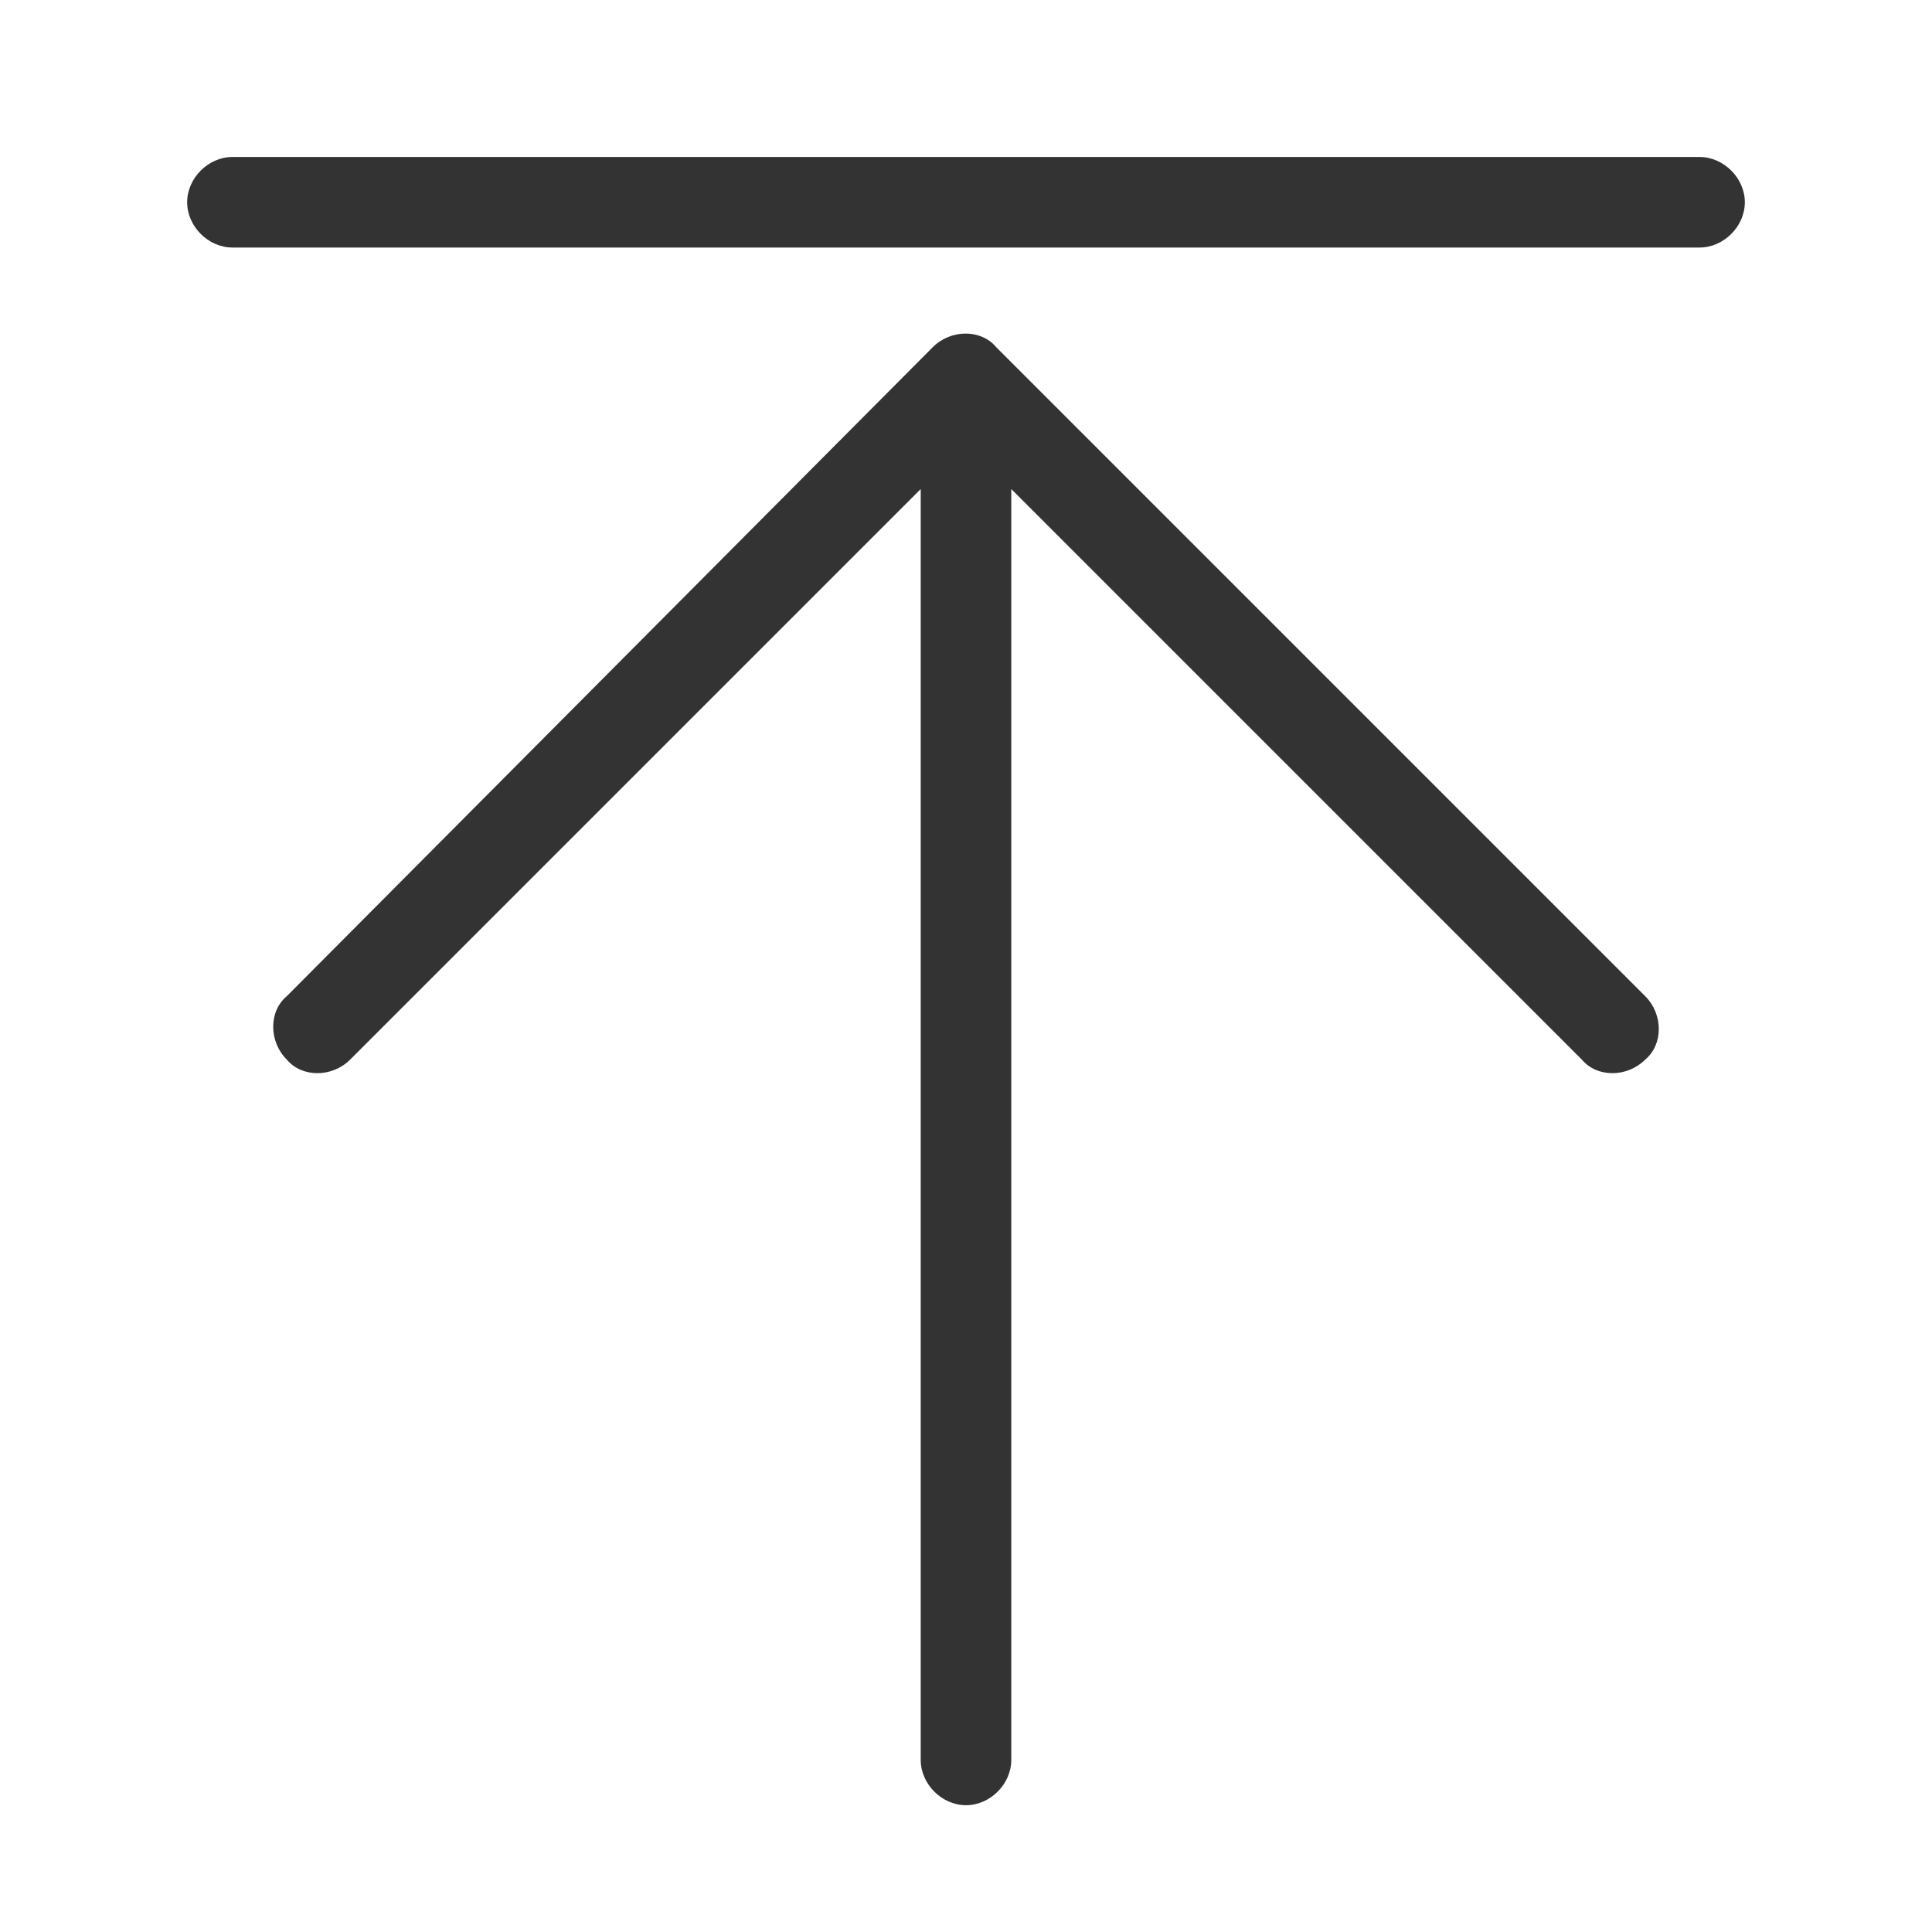
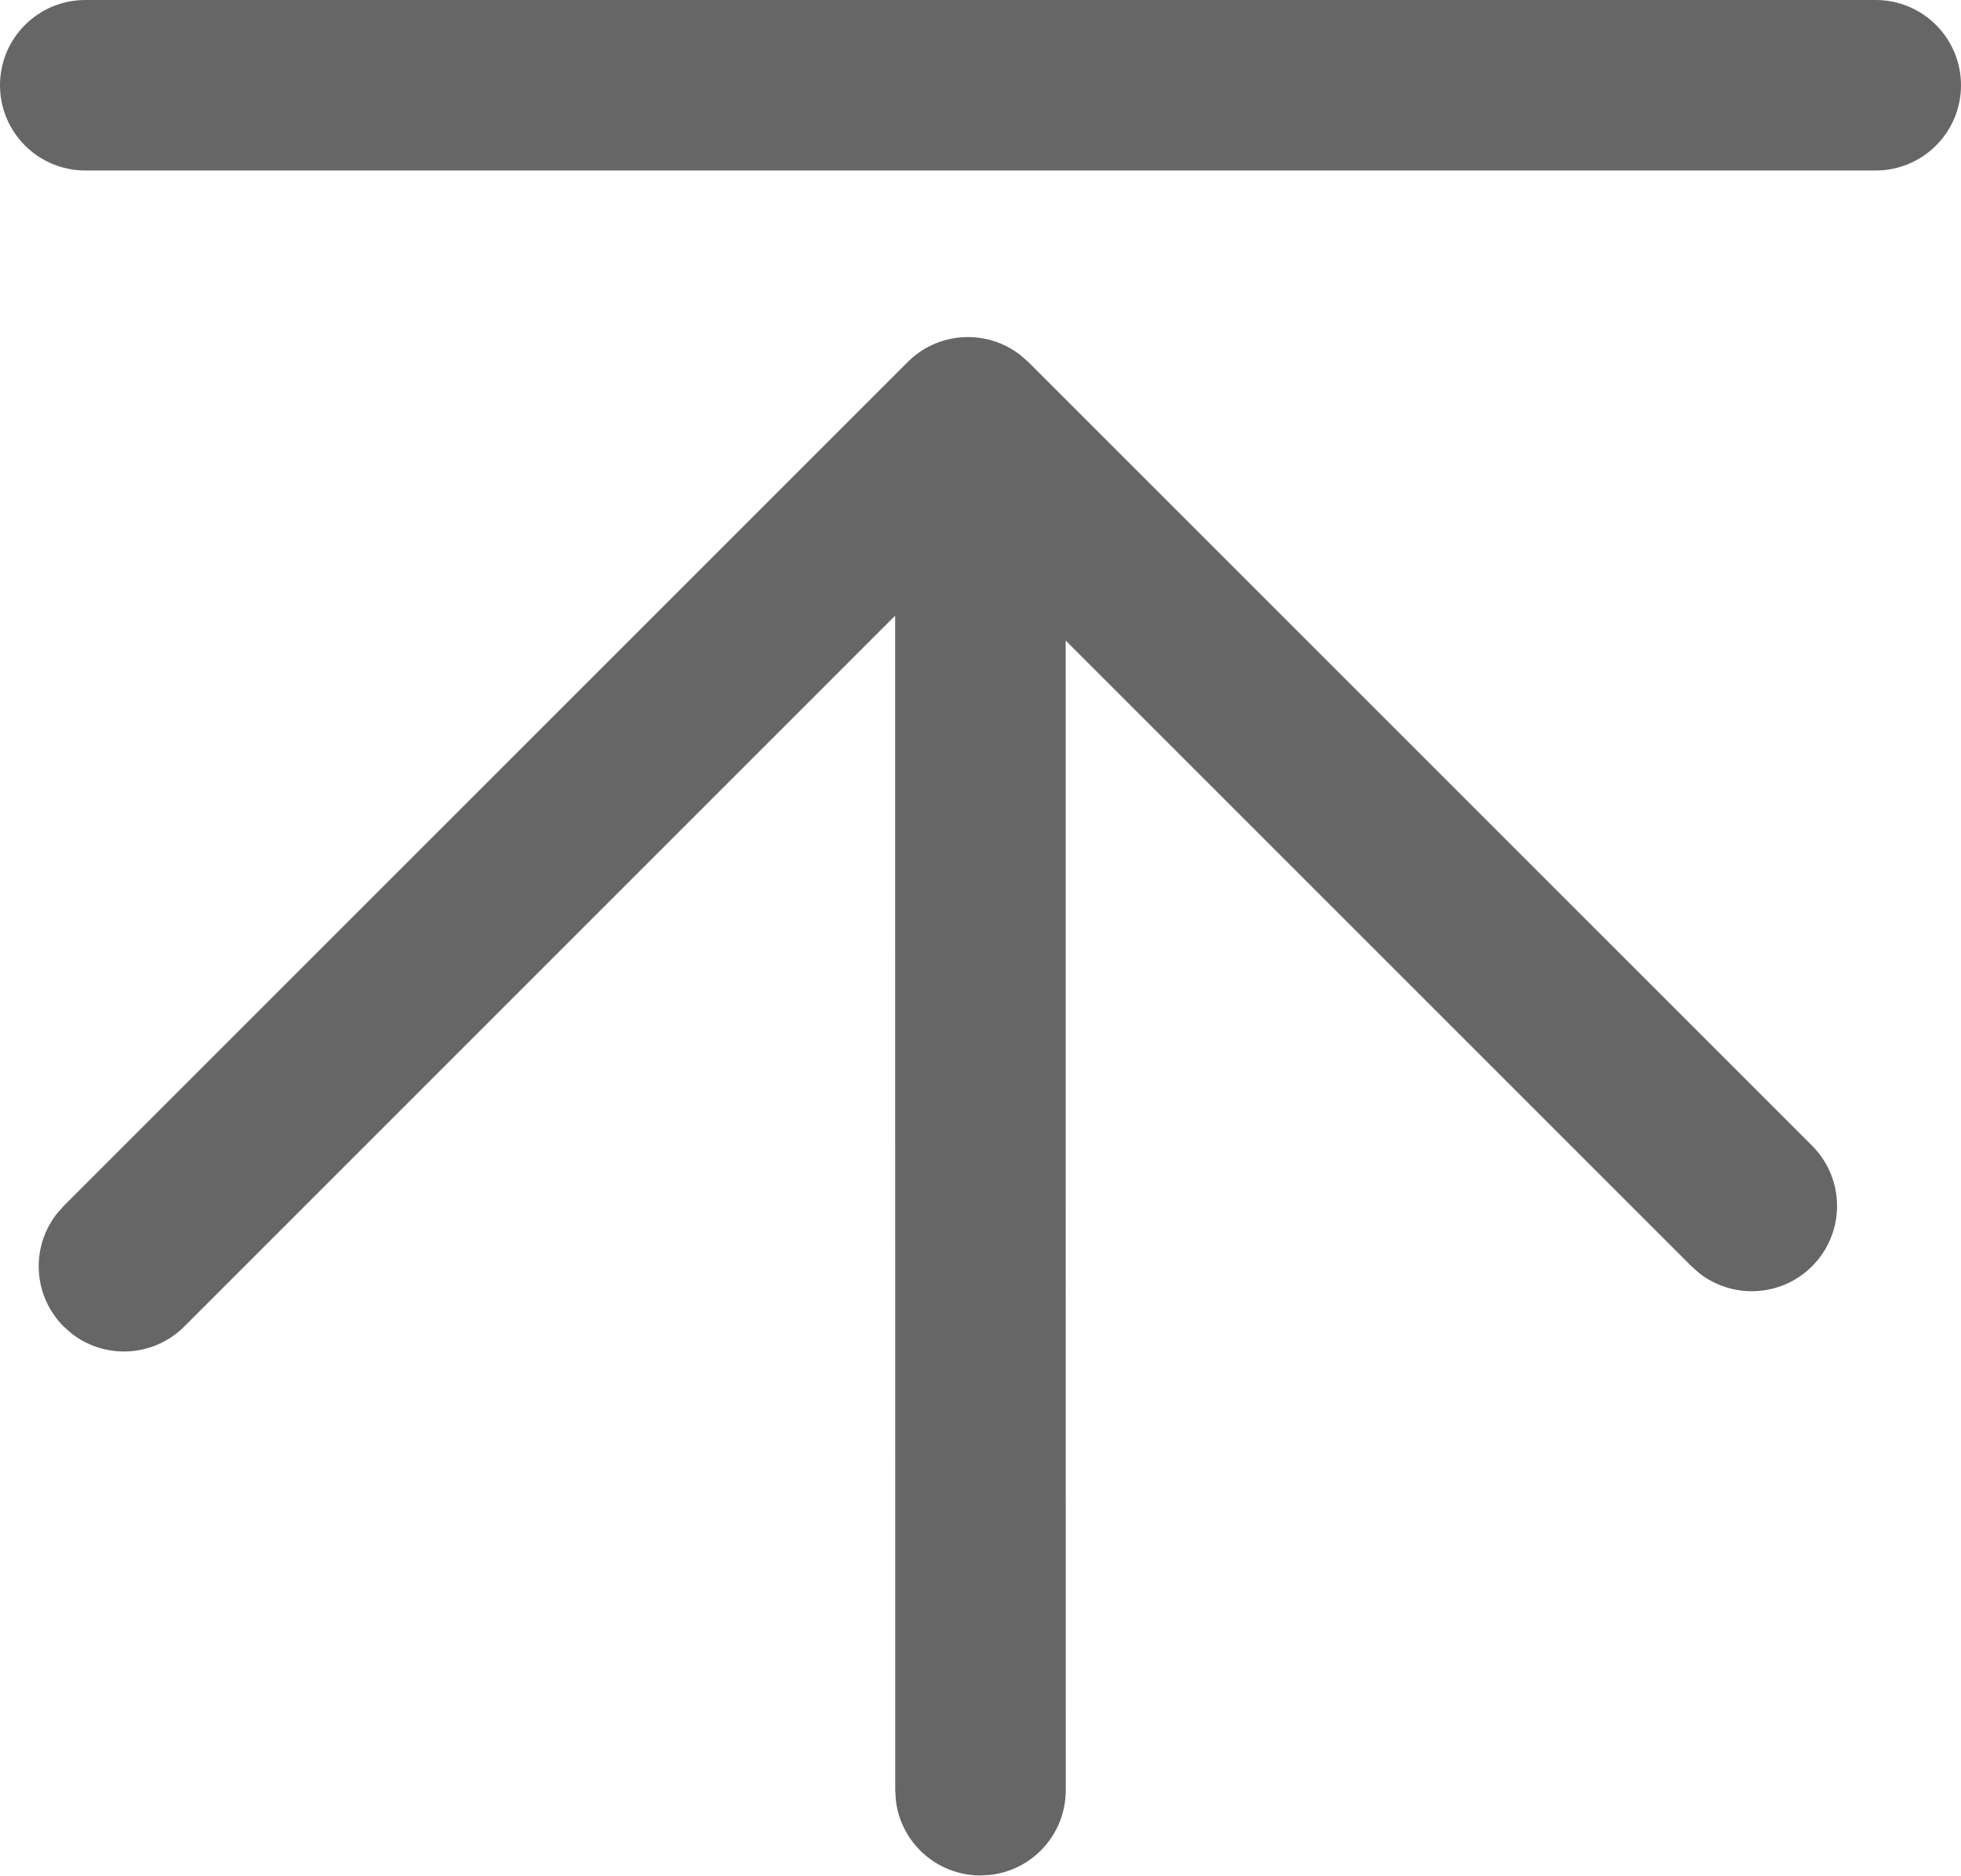
- <svg xmlns="http://www.w3.org/2000/svg" class="icon" width="200px" height="200.00px" viewBox="0 0 1024 1024" version="1.1">
-   <path fill="#333333" d="M900.8 131.2H123.2c-12.8 0-24-11.2-24-24s11.2-24 24-24h777.6c12.8 0 24 11.2 24 24s-11.2 24-24 24z m-406.4 52.8c9.6-9.6 25.6-9.6 33.6 0L872 528c9.6 9.6 9.6 25.6 0 33.6-9.6 9.6-25.6 9.6-33.6 0L536 259.2v673.6c0 12.8-11.2 24-24 24s-24-11.2-24-24V259.2L185.6 561.6c-9.6 9.6-25.6 9.6-33.6 0-9.6-9.6-9.6-25.6 0-33.6l342.4-344z" />
+ <svg xmlns="http://www.w3.org/2000/svg" width="23px" height="22px" viewBox="0 0 23 22" version="1.1">
+   <g id="-控件" stroke="none" stroke-width="1" fill="none" fill-rule="evenodd">
+     <g id="591icon-svg格式" transform="translate(-20, -88)" fill="#666666" fill-rule="nonzero">
+       <path d="M31.966,92.164 L32.061,92.247 L41.253,101.439 C41.644,101.83 41.644,102.463 41.253,102.854 C40.893,103.214 40.325,103.242 39.933,102.937 L39.839,102.854 L32.499,95.514 L32.5,109 C32.5,109.513 32.114,109.936 31.617,109.993 L31.5,110 C30.987,110 30.564,109.614 30.507,109.117 L30.5,109 L30.499,95.222 L22.161,103.561 C21.801,103.921 21.233,103.949 20.841,103.644 L20.747,103.561 C20.386,103.2 20.359,102.633 20.664,102.241 L20.747,102.146 L30.646,92.247 C31.007,91.886 31.574,91.859 31.966,92.164 Z M42,88 C42.552,88 43,88.448 43,89 C43,89.552 42.552,90 42,90 L21,90 C20.448,90 20,89.552 20,89 C20,88.448 20.448,88 21,88 L42,88 Z" id="形状结合" />
+     </g>
+   </g>
</svg>
